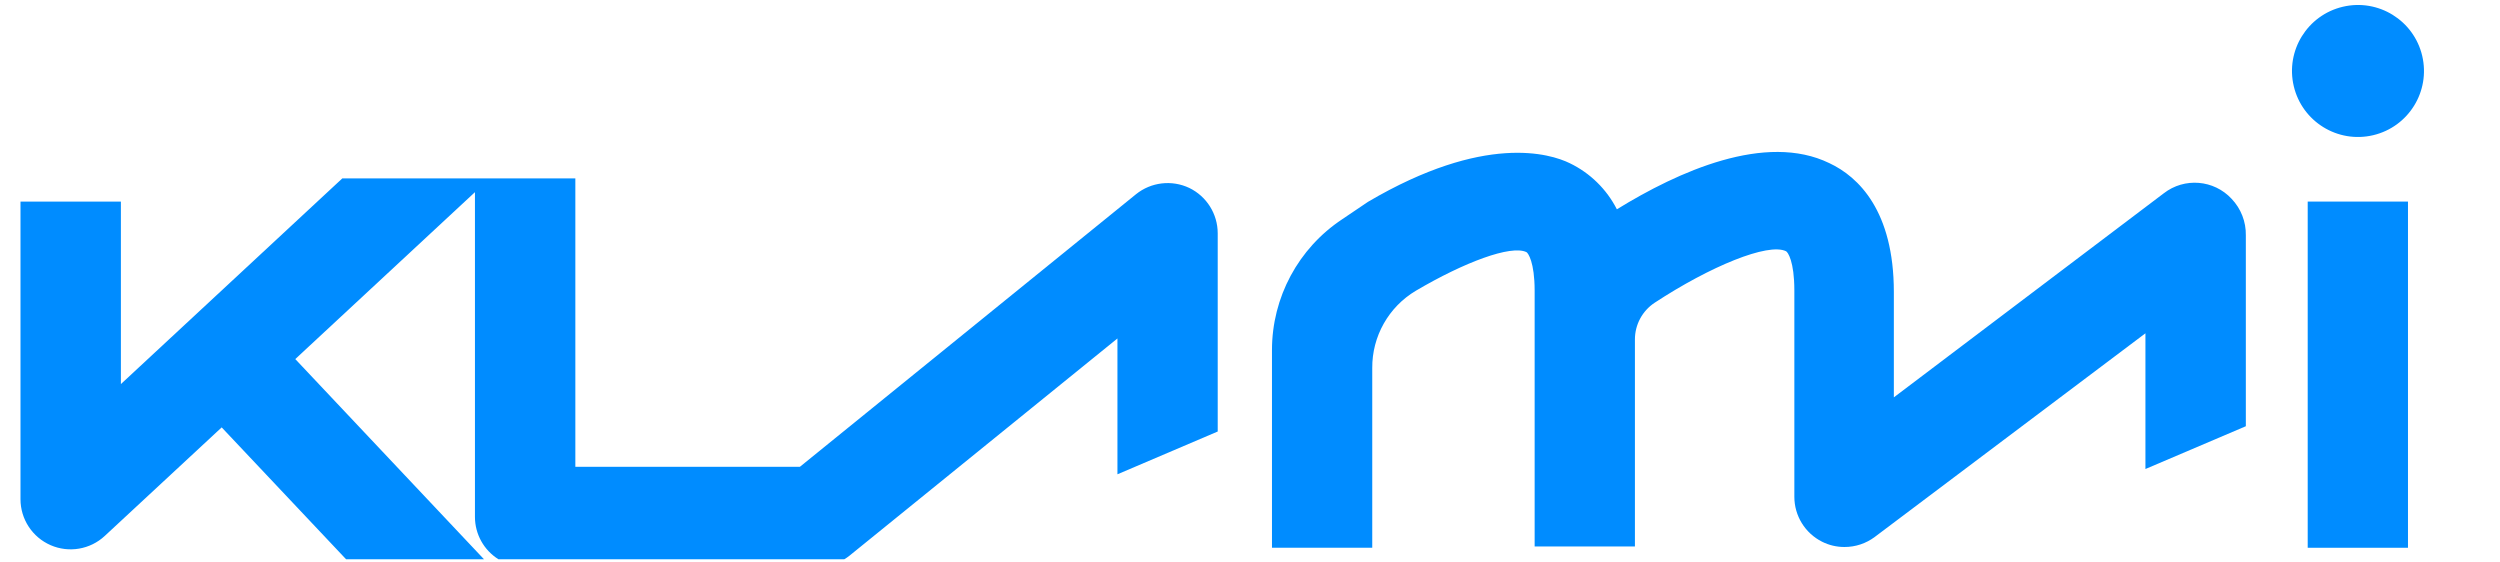
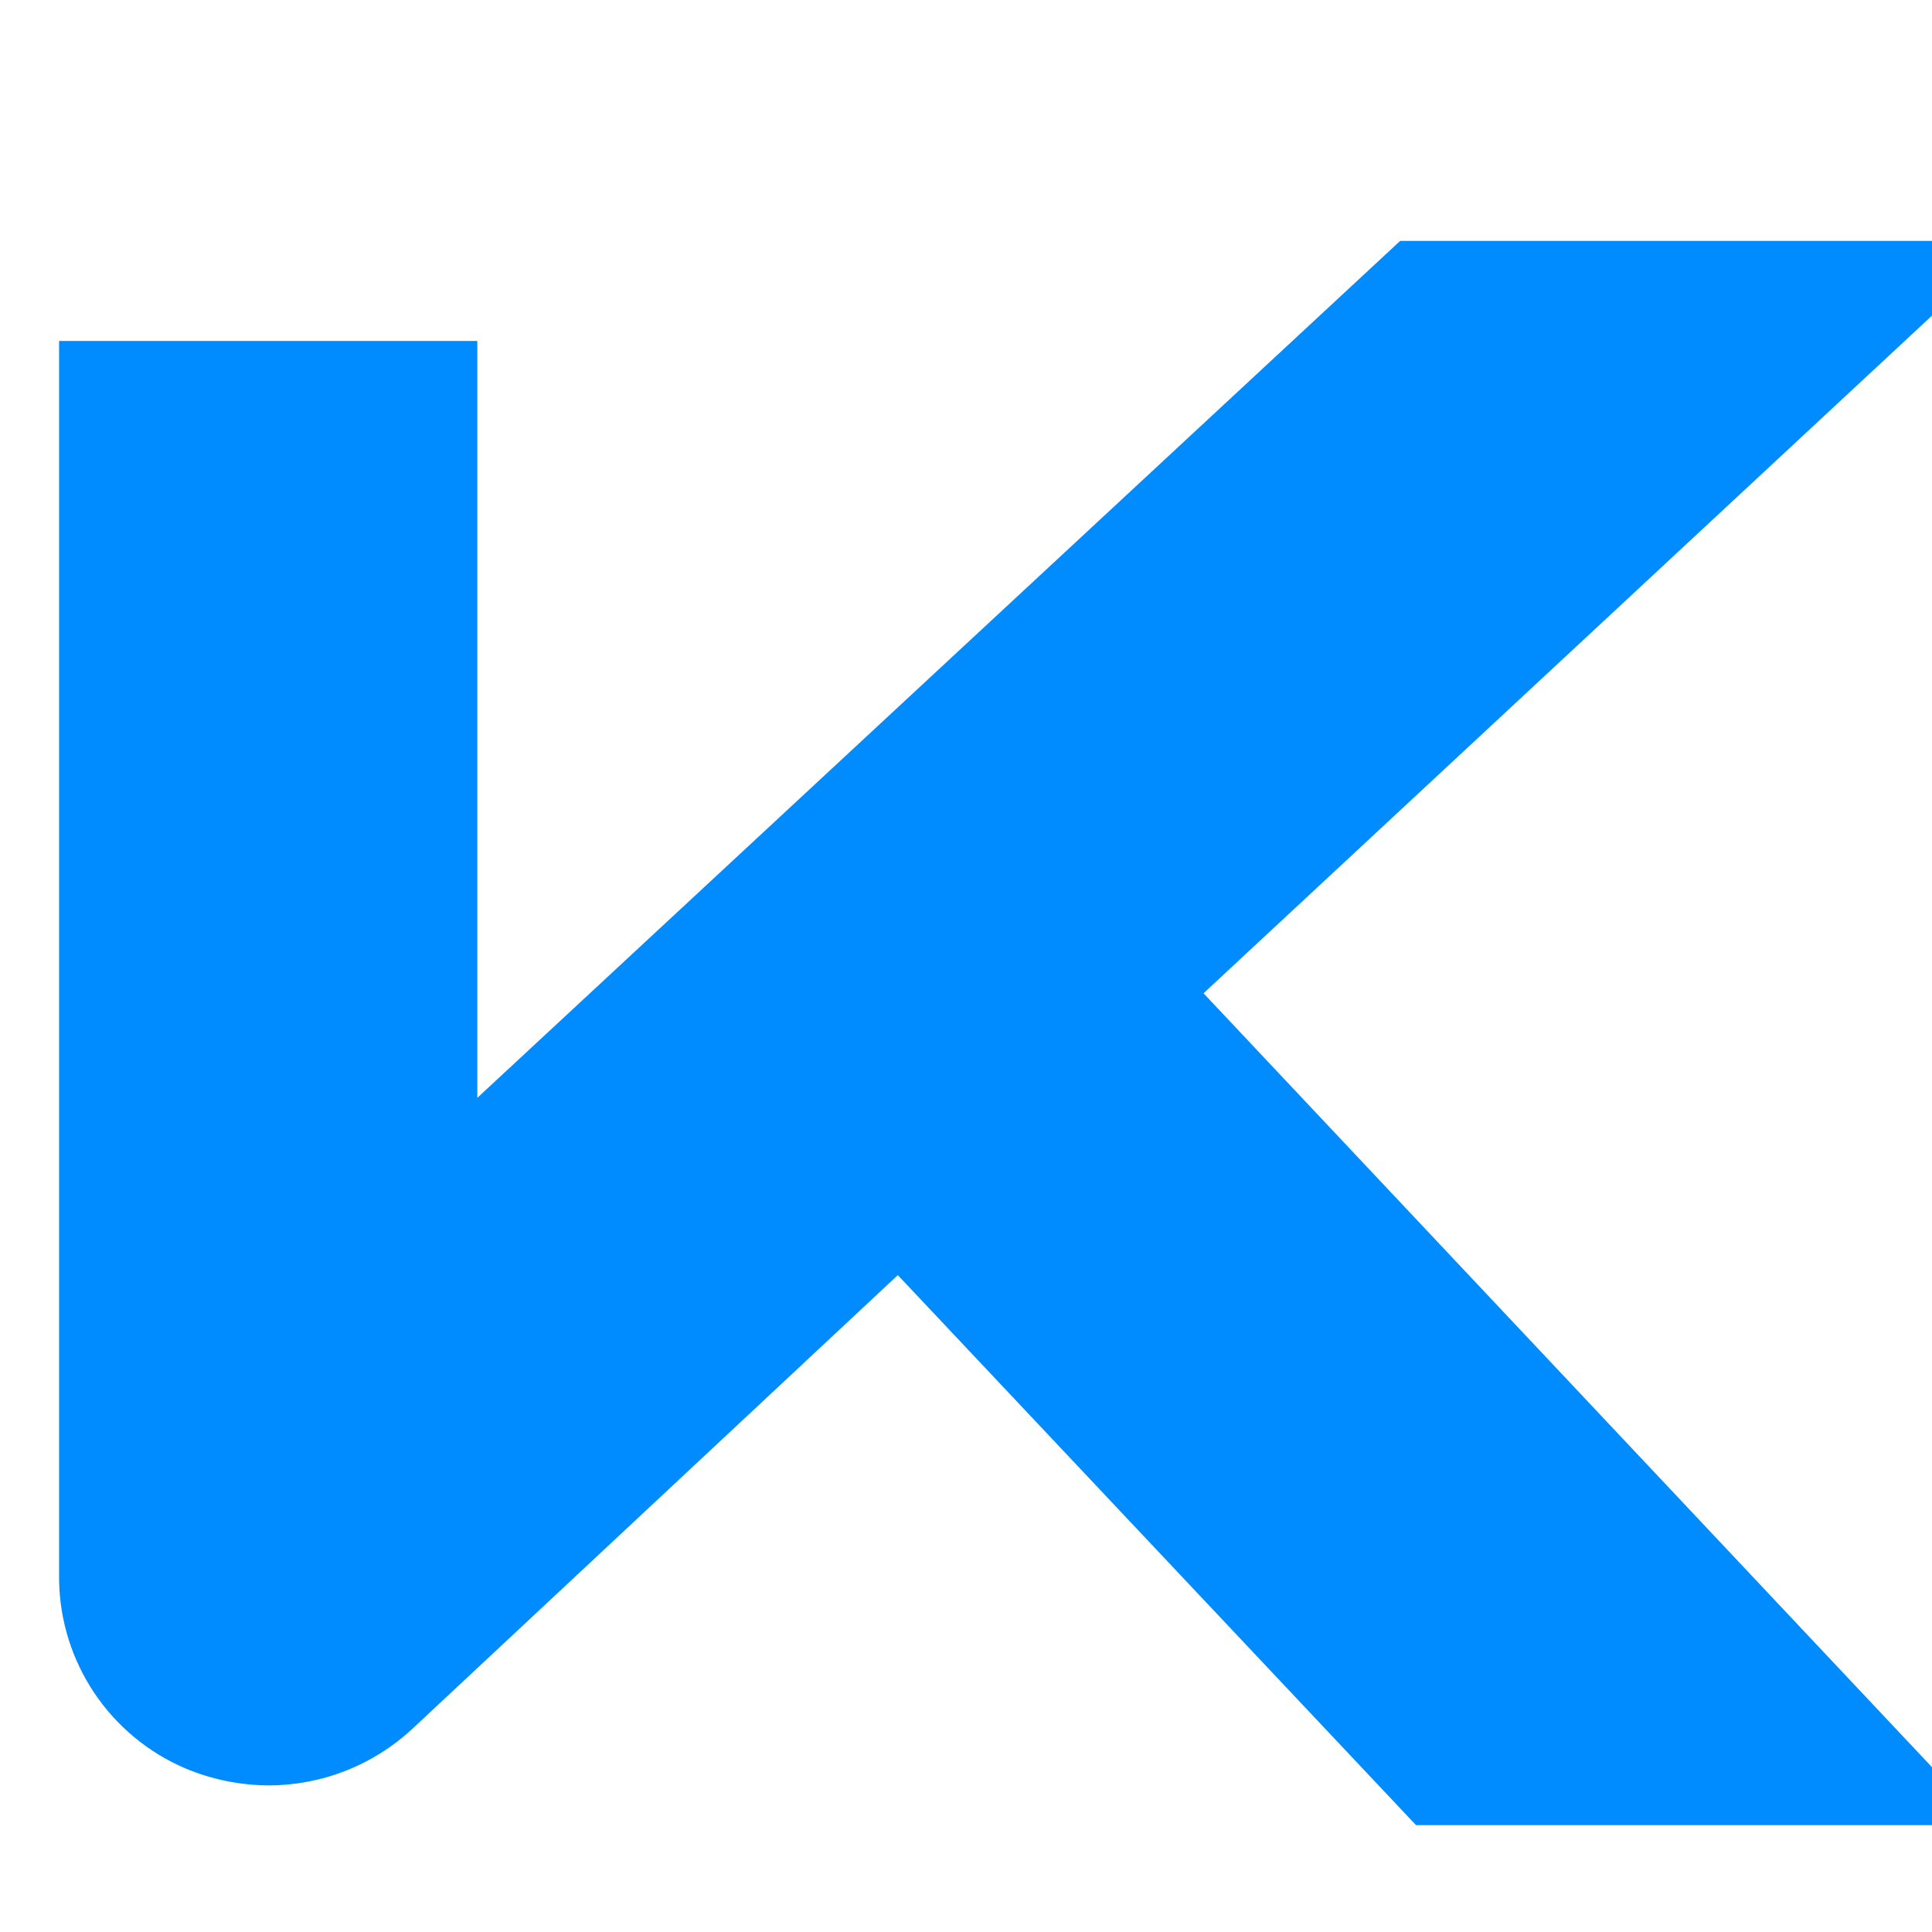
- <svg xmlns="http://www.w3.org/2000/svg" id="Capa_1" data-name="Capa 1" viewBox="0 0 193.97 43.59">
+ <svg xmlns="http://www.w3.org/2000/svg" id="Capa_1" data-name="Capa 1" viewBox="0 0 17 17">
  <defs>
    <style>.cls-1{fill:#008cff;}</style>
  </defs>
-   <circle class="cls-1" cx="182.95" cy="5.5" r="5.12" transform="translate(3.63 42.18) rotate(-13.28)" />
-   <path class="cls-1" d="M92.27,14.58a3.92,3.92,0,0,0-4.13.49L62.06,36.22H44.64V13.84H26.56L9.38,29.8V15.64H1.59V38.73a3.89,3.89,0,0,0,6.54,2.85l9.07-8.42,9.65,10.23h10.7L22.91,27.86,36.85,14.91v25.2a3.88,3.88,0,0,0,1.82,3.28H65.51a3.19,3.19,0,0,0,.38-.26L86.7,26.26V36.8l7.78-3.32V18.1A3.91,3.91,0,0,0,92.27,14.58Z" />
-   <rect class="cls-1" x="179.05" y="15.64" width="7.78" height="26.86" />
-   <path class="cls-1" d="M167.88,15,146.94,30.83V22.66c0-6.29-2.74-8.94-5-10-4.95-2.41-11.72.64-16.49,3.58a8,8,0,0,0-3.66-3.58c-1.52-.74-6.61-2.32-15.65,3l-2,1.35a12.17,12.17,0,0,0-5.45,10.15V42.5h7.78V28.56a6.92,6.92,0,0,1,3.38-6c3.77-2.22,7.38-3.57,8.58-3,.13.06.64.78.64,3l0,19.84,7.78,0,0-16.06a3.41,3.41,0,0,1,1.53-2.85c4.33-2.84,8.8-4.67,10.19-4,.14.06.65.78.65,3.05l0,16a3.9,3.9,0,0,0,2.15,3.49,3.83,3.83,0,0,0,1.74.41,3.9,3.9,0,0,0,2.35-.78l21-15.8V36.39l7.79-3.32V18.26a4,4,0,0,0-1.1-2.83A3.91,3.91,0,0,0,167.88,15Z" />
+   <path class="cls-1" d="M1.63,15.56a1.92,1.92,0,0,0,.74.15,1.86,1.86,0,0,0,1.25-.49l4.28-4,4.56,4.84H17v-.51L10.59,8.74l6.45-6V2.12H12.32L4.2,9.66V3H.52v10.9A1.83,1.83,0,0,0,1.63,15.56Z" />
</svg>
